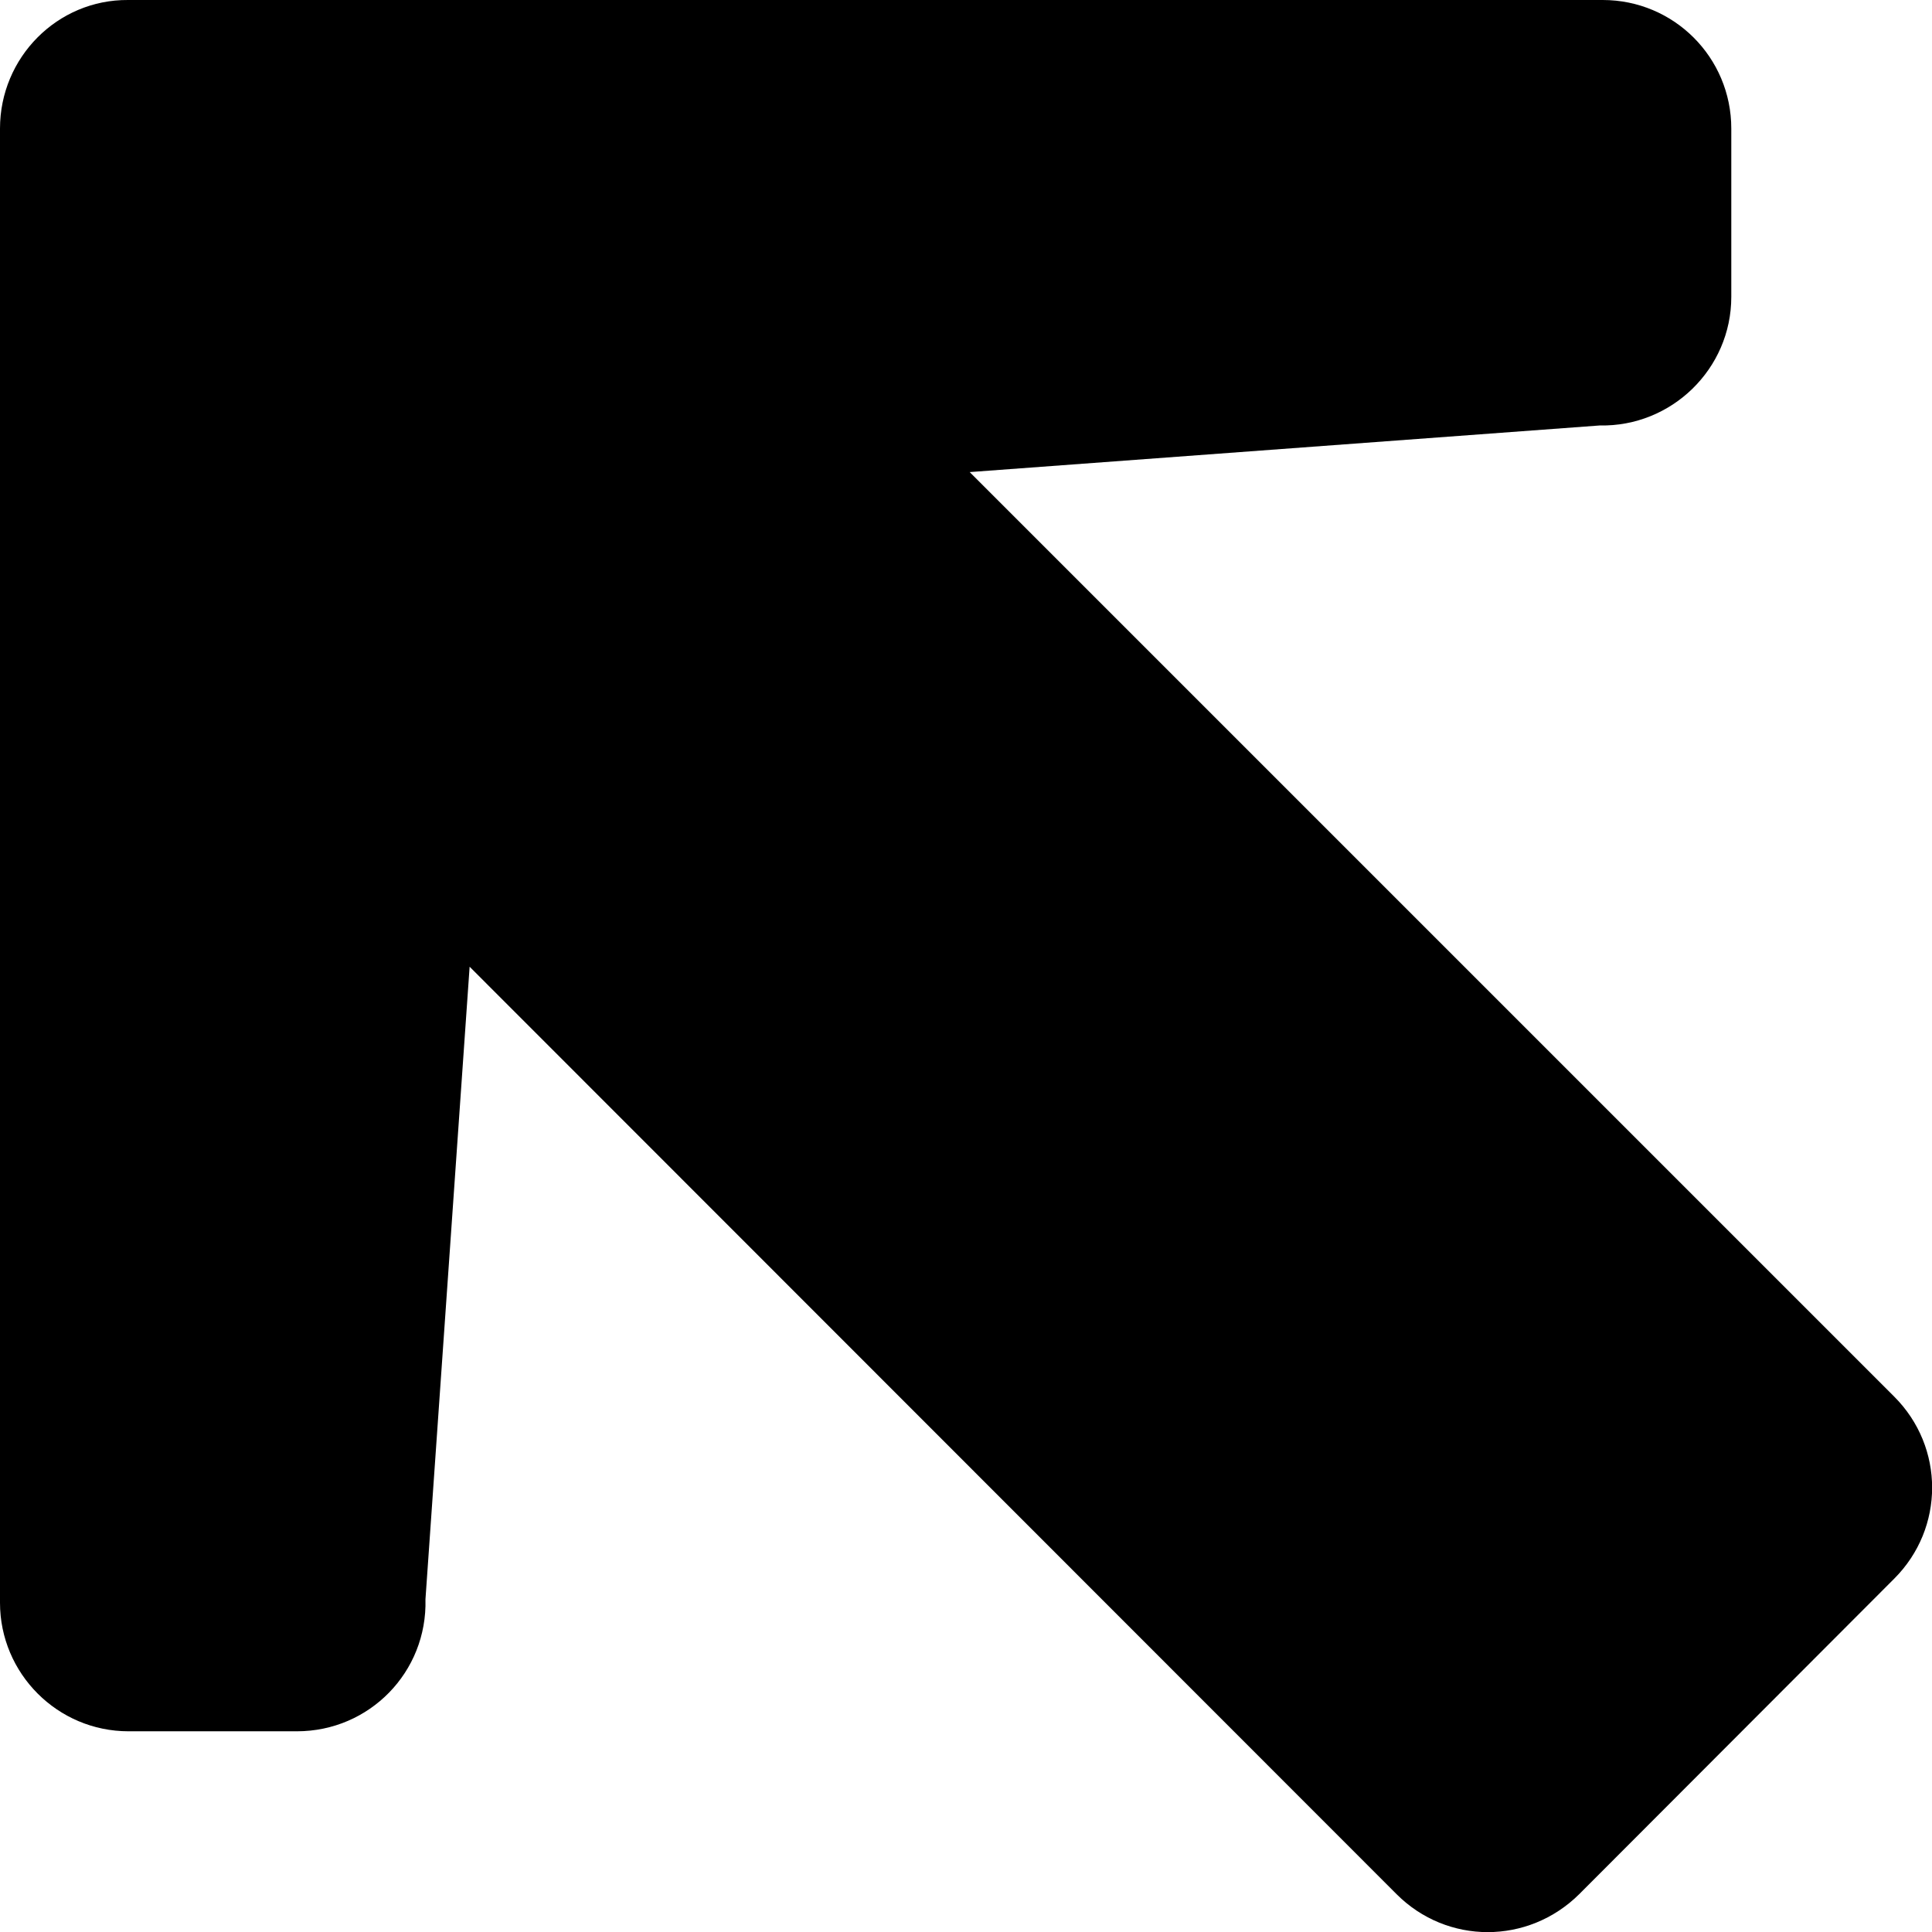
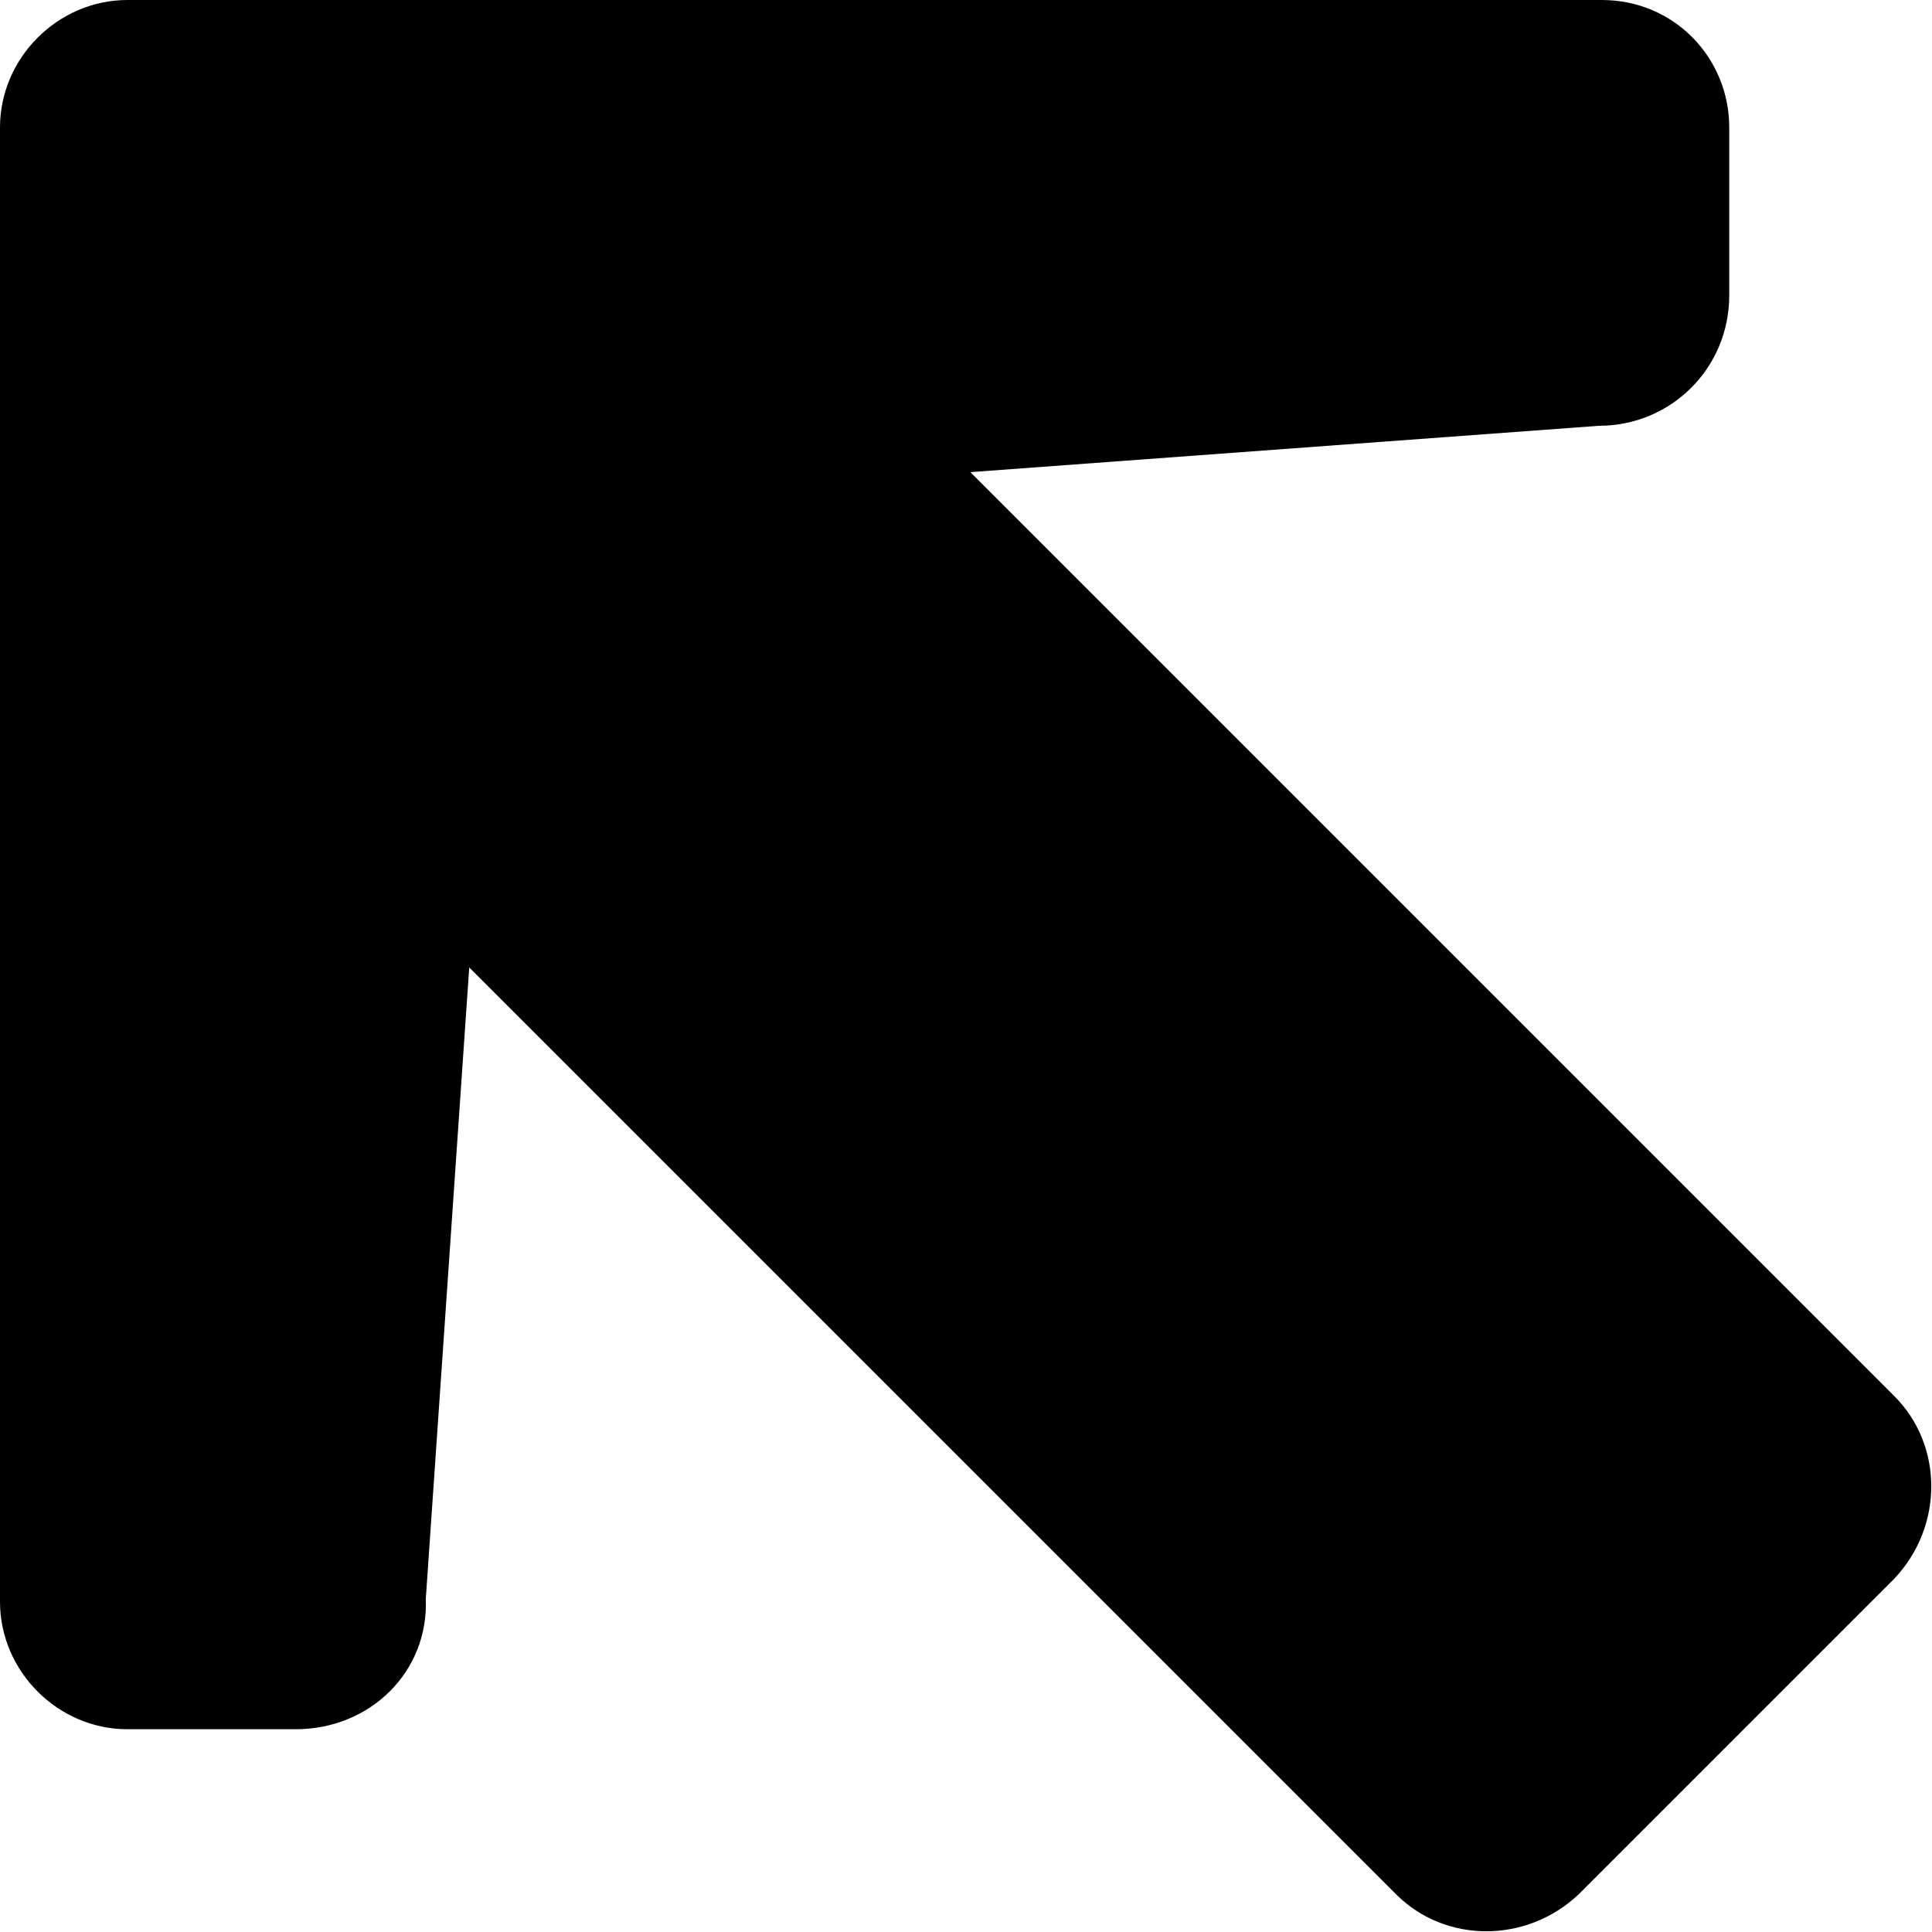
- <svg xmlns="http://www.w3.org/2000/svg" xml:space="preserve" width="3.937in" height="3.937in" version="1.1" style="shape-rendering:geometricPrecision; text-rendering:geometricPrecision; image-rendering:optimizeQuality; fill-rule:evenodd; clip-rule:evenodd" viewBox="0 0 3937 3937">
+ <svg xmlns="http://www.w3.org/2000/svg" xml:space="preserve" width="0.667in" height="0.667in" version="1.1" style="shape-rendering:geometricPrecision; text-rendering:geometricPrecision; image-rendering:optimizeQuality; fill-rule:evenodd; clip-rule:evenodd" viewBox="0 0 667 667">
  <defs>
    <style type="text/css">
   
+     .str0 {stroke:black;stroke-width:6.945}
    .fil0 {fill:black}
   
  </style>
  </defs>
  <g id="Layer_x0020_1">
-     <path class="fil0" d="M605 3528l-343 0c-145,0 -262,-118 -262,-262l0 -3004c0,-145 117,-263 261,-262l3005 0c145,0 262,117 262,262l0 343c0,147 -122,265 -268,262l-1284 95 1884 1884c103,103 103,268 0,371l-642 643c-104,103 -269,103 -372,0l-1889 -1890 -90 1289c4,148 -114,269 -262,269l0 0z" />
+     <path class="fil0" d="M17504 -6460l0 -343c0,-145 118,-262 262,-262l3004 0c145,0 263,117 262,261l0 3005c0,145 -117,262 -262,262l-343 0c-147,0 -265,-122 -262,-268l-95 -1284 -1884 1884c-103,103 -268,103 -371,0l-643 -642c-103,-104 -103,-269 0,-372l1890 -1889 -1289 -90c-148,4 -269,-114 -269,-262l0 0 0 0z" />
+     <path class="fil0" d="M-11532 6802l343 0c145,0 262,118 262,262l0 3004c0,145 -117,263 -261,262l-3005 0c-145,0 -262,-117 -262,-262l0 -343c0,-147 122,-265 268,-262l1284 -95 -1884 -1884c-103,-103 -103,-268 0,-371l642 -643c104,-103 269,-103 372,0l1889 1890 90 -1289c-4,-148 114,-269 262,-269l0 0 0 0z" />
+     <path class="fil0" d="M-14363 -3809l344 0c145,0 262,118 261,262l1 3004c0,145 -117,263 -262,262l-3004 0c-145,0 -263,-117 -262,-262l0 -343c0,-147 121,-265 268,-262l1283 -95 -1883 -1884c-103,-103 -103,-268 0,-371l642 -643c103,-103 268,-103 371,0l1889 1890 90 -1289c-4,-148 115,-269 262,-269l0 0 0 0z" />
+     <path class="fil0 str0" d="M-14269 -8364l1919 0c557,0 1009,452 1009,1009l0 1919c0,558 -452,1009 -1009,1009l-1919 0c-557,0 -1009,-451 -1009,-1009l0 -1919c0,-557 452,-1009 1009,-1009z" />
+     <path class="fil0" d="M102 597l-58 0c-24,0 -44,-20 -44,-44l0 -509c0,-24 20,-44 44,-44l509 0c25,0 44,20 44,44l0 58c0,25 -20,45 -45,45l-217 16 319 319c17,17 17,45 0,63l-109 109c-18,17 -46,17 -63,0l-320 -320 -15 218c1,25 -19,45 -45,45l0 0 0 0z" />
  </g>
</svg>
